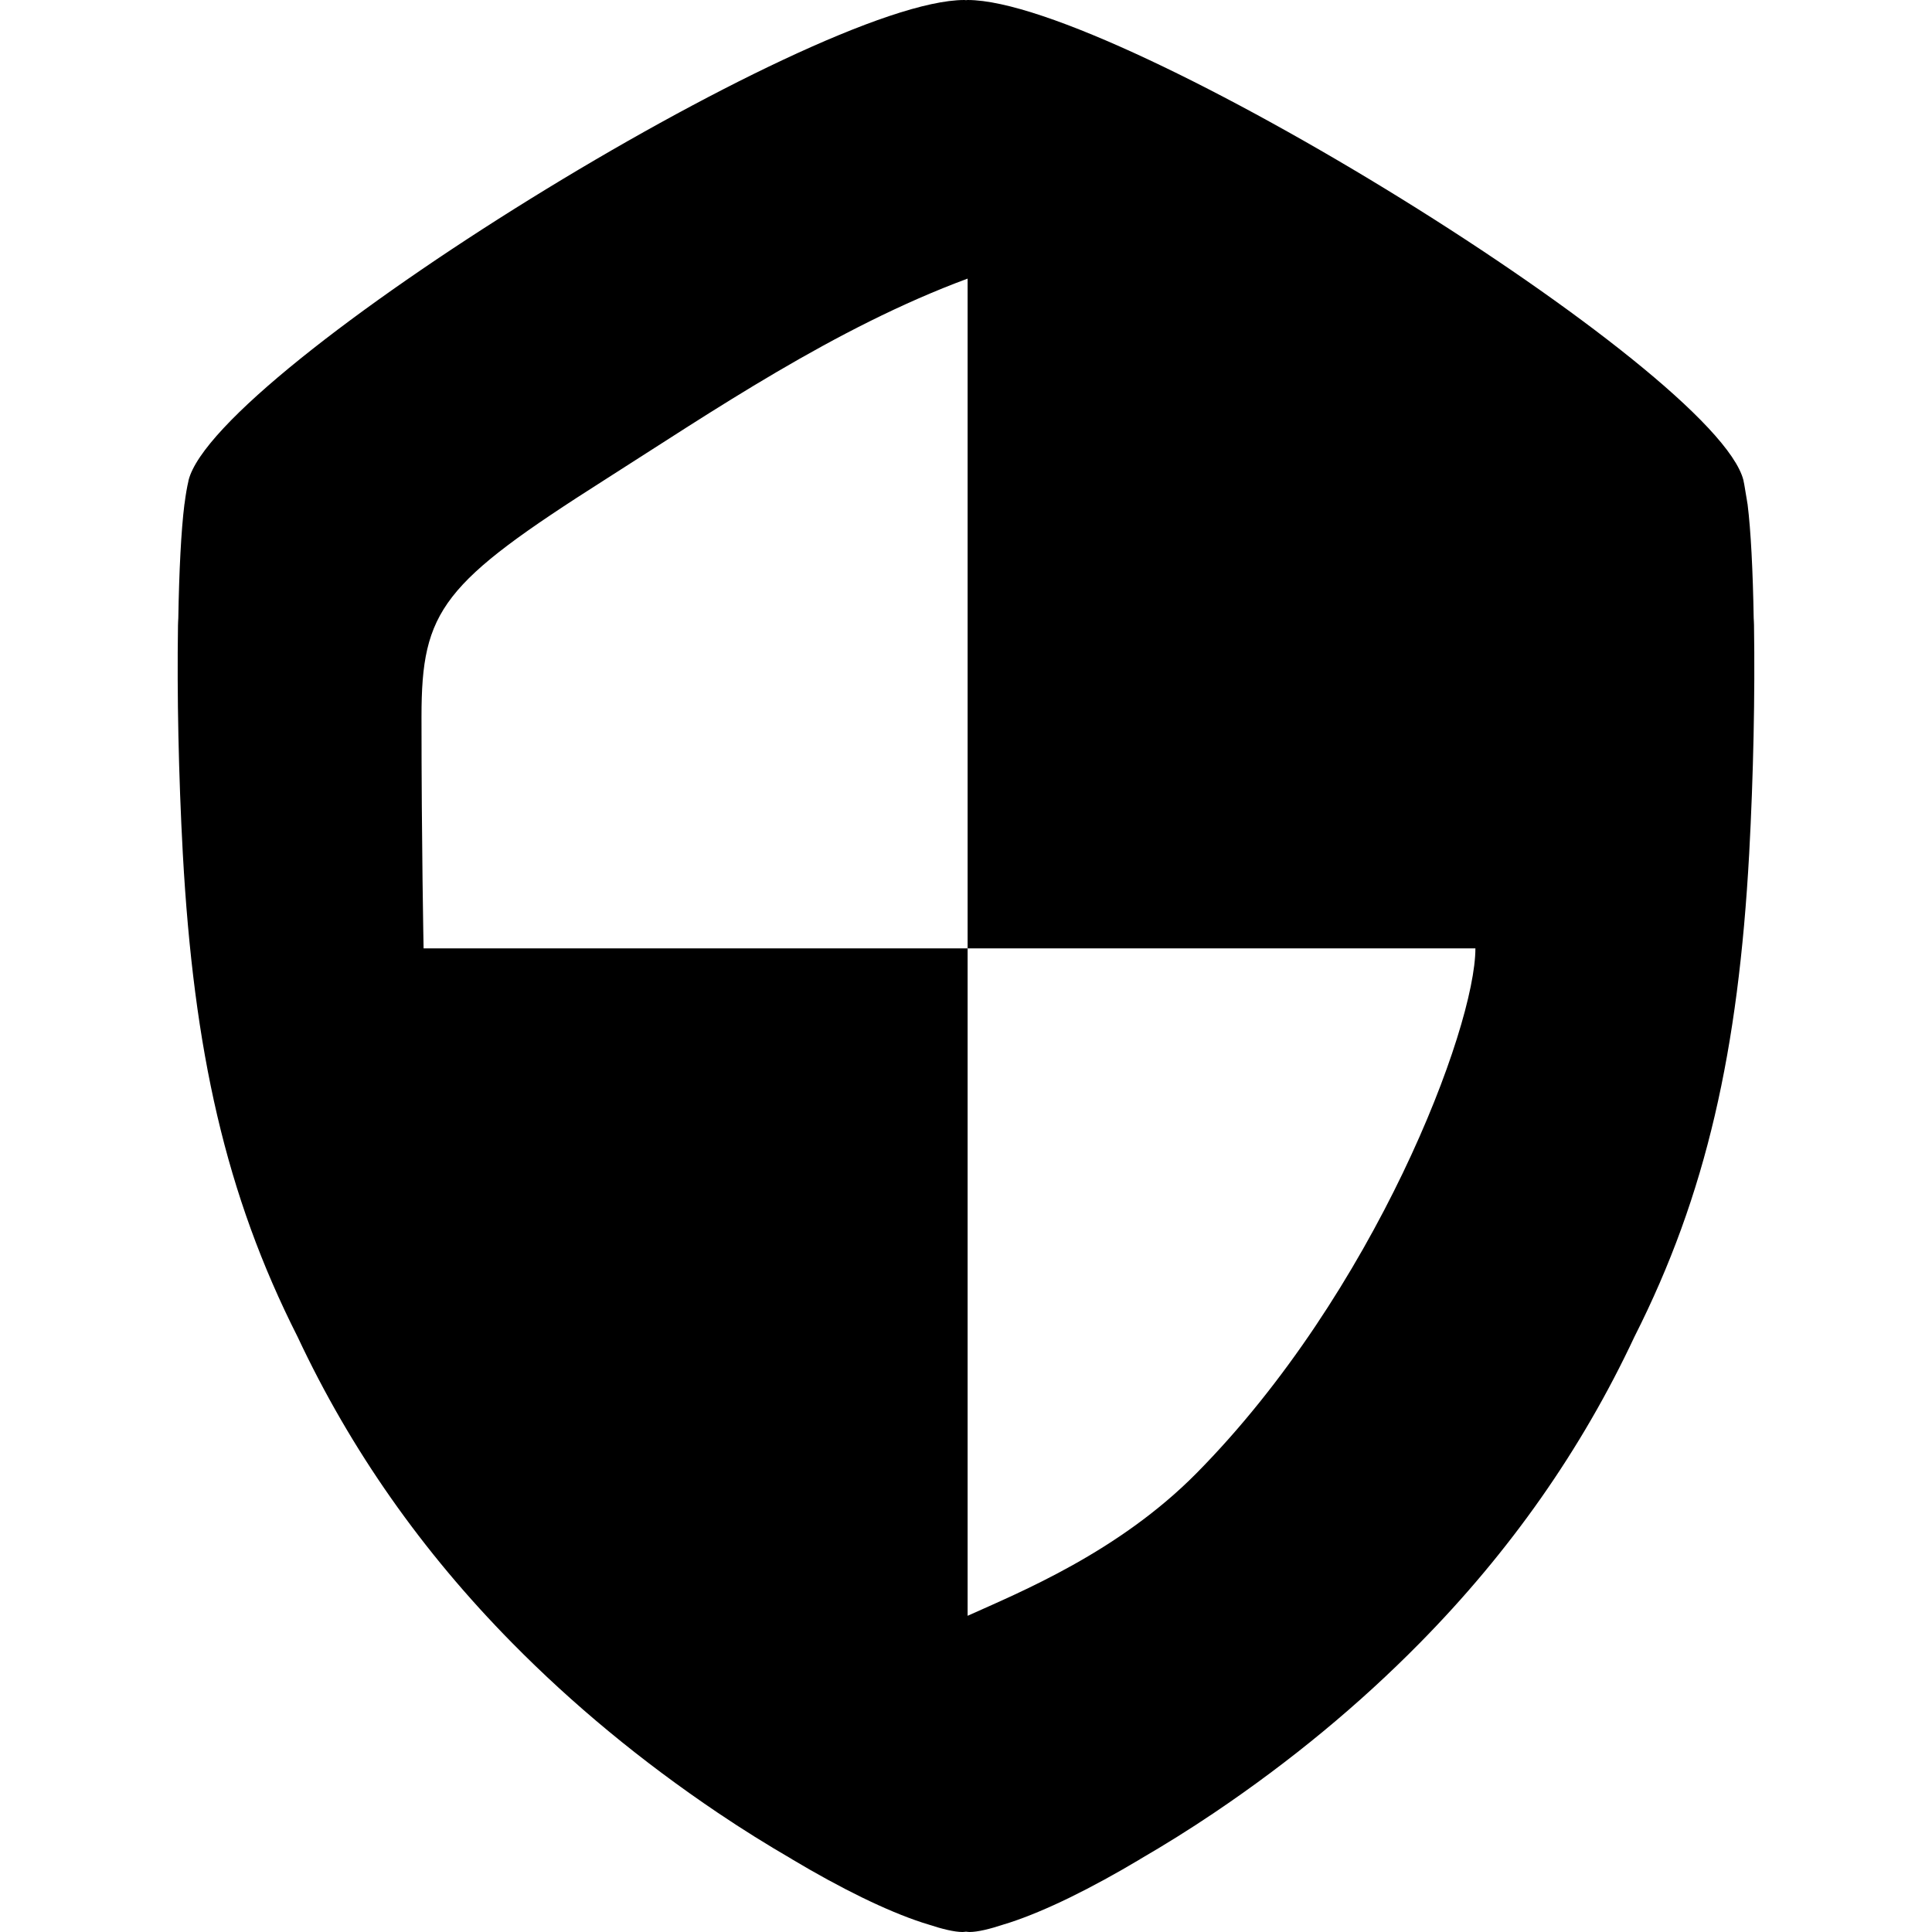
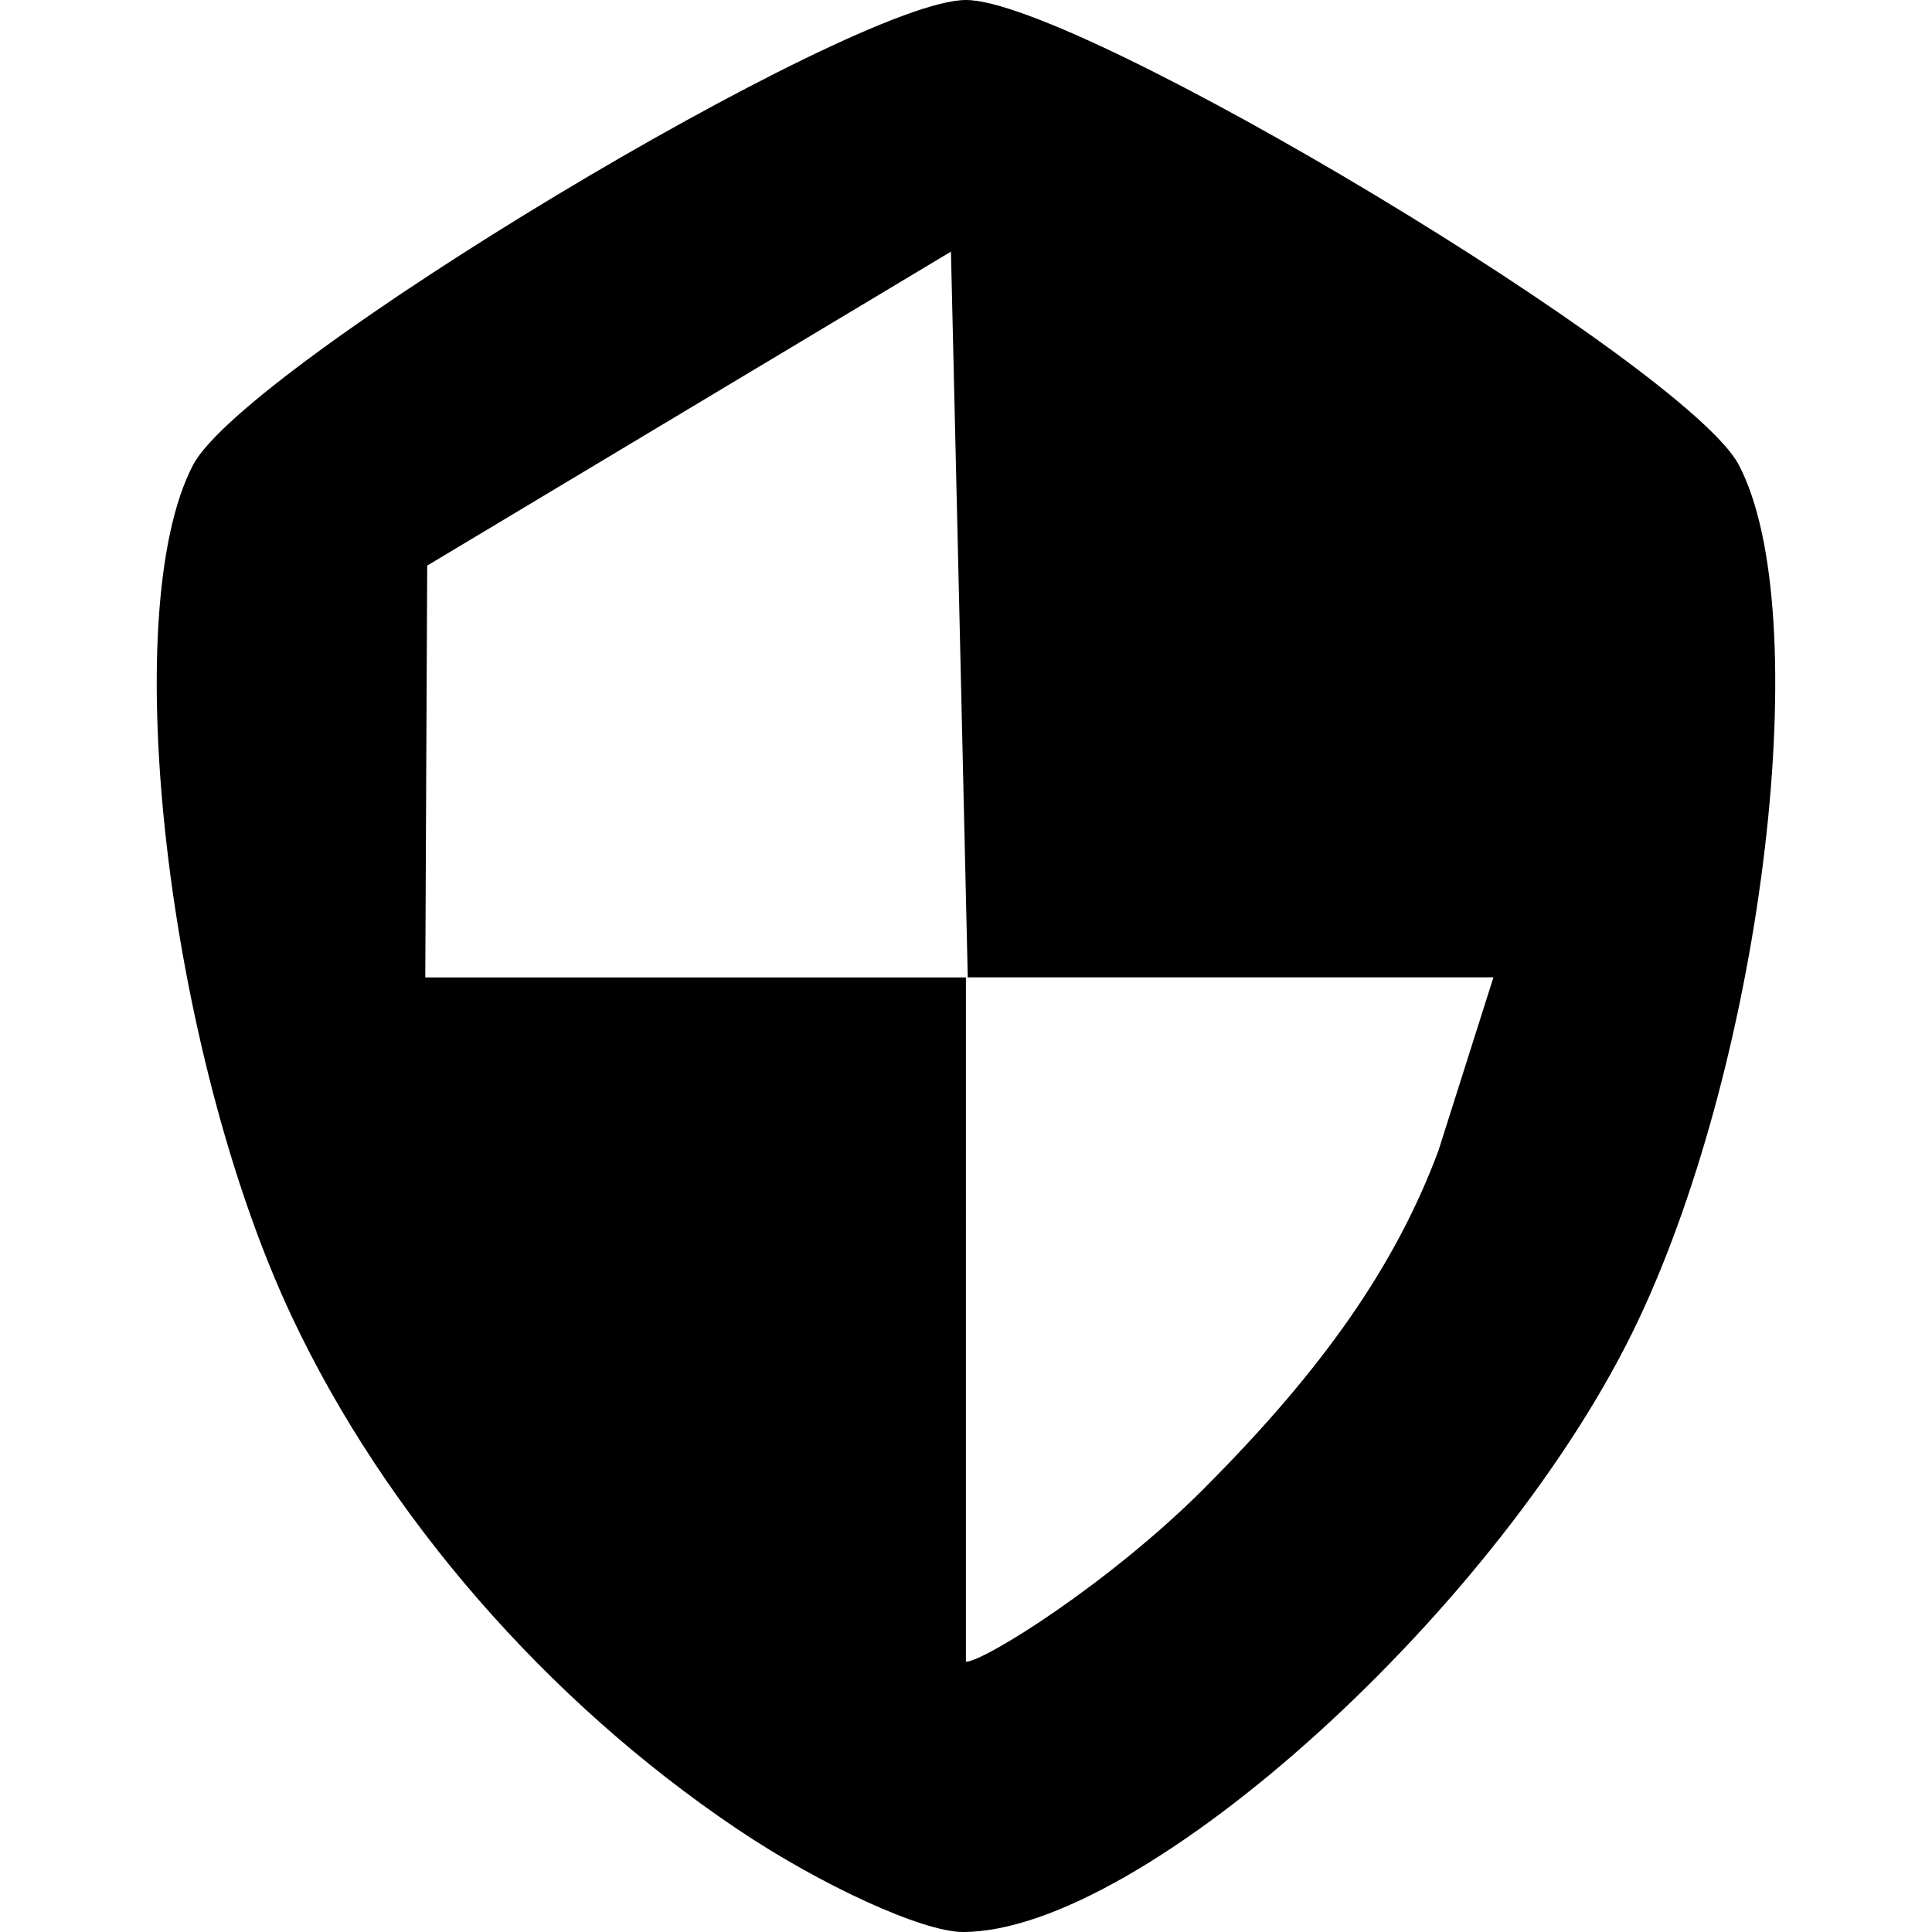
<svg xmlns="http://www.w3.org/2000/svg" width="24" height="24" viewBox="0 0 24 24">
-   <path fill="black" d="M 11.98 0 C 10.113 0 2.685 4.598 2.342 5.967 C 2.341 5.97 2.341 5.977 2.34 5.98 C 2.323 6.052 2.307 6.143 2.293 6.254 C 2.292 6.258 2.292 6.26 2.291 6.264 C 2.25 6.592 2.225 7.095 2.215 7.678 C 2.214 7.713 2.211 7.736 2.211 7.771 C 2.211 7.774 2.211 7.777 2.211 7.779 C 2.198 8.618 2.218 9.626 2.271 10.605 C 2.406 13.049 2.801 14.836 3.697 16.607 C 4.356 18.013 5.245 19.276 6.363 20.41 C 7.112 21.17 7.961 21.875 8.92 22.521 C 9.221 22.724 9.531 22.917 9.836 23.094 C 9.837 23.094 9.837 23.095 9.838 23.096 C 10.443 23.457 11.008 23.736 11.457 23.883 C 11.483 23.891 11.506 23.899 11.531 23.906 C 11.706 23.964 11.857 24 11.957 24 C 11.97 24 11.987 23.997 12 23.996 C 12.013 23.997 12.03 24 12.043 24 C 12.143 24 12.294 23.964 12.469 23.906 C 12.494 23.899 12.517 23.891 12.543 23.883 C 12.992 23.736 13.557 23.457 14.162 23.096 C 14.163 23.095 14.163 23.094 14.164 23.094 C 14.469 22.917 14.779 22.724 15.08 22.521 C 16.039 21.875 16.888 21.17 17.637 20.41 C 18.755 19.276 19.644 18.013 20.303 16.607 C 21.199 14.836 21.594 13.049 21.729 10.605 C 21.782 9.626 21.802 8.618 21.789 7.779 C 21.789 7.777 21.789 7.774 21.789 7.771 C 21.789 7.77 21.789 7.769 21.789 7.768 C 21.789 7.733 21.786 7.711 21.785 7.678 C 21.775 7.095 21.75 6.592 21.709 6.264 C 21.708 6.26 21.708 6.258 21.707 6.254 C 21.701 6.207 21.694 6.179 21.688 6.139 C 21.678 6.084 21.67 6.021 21.66 5.98 C 21.659 5.977 21.659 5.97 21.658 5.967 C 21.315 4.598 13.887 0 12.02 0 C 12.014 1.8919663e-18 12.006 0.002 12 0.002 C 11.994 0.002 11.986 1.8919663e-18 11.98 0 z M 12.02 3.461 L 12.02 7.621 L 12.02 11.781 L 18.328 11.781 C 18.328 12.772 17.077 16.061 14.863 18.301 C 13.894 19.281 12.673 19.778 12.02 20.072 L 12.02 11.781 L 5.262 11.781 C 5.262 11.781 5.236 10.481 5.236 8.904 C 5.236 7.574 5.492 7.245 7.527 5.951 C 8.831 5.122 10.368 4.072 12.02 3.461 z" />
+   <path fill="black" d="M 9.152,22.717 C 6.792,21.128 4.792,18.828 3.63,16.366 2.078,13.08 1.441,7.599 2.399,5.775 3.047,4.541 10.595,0 11.999,0 c 1.404,0 8.952,4.541 9.601,5.775 0.962,1.832 0.319,7.307 -1.247,10.623 C 18.68,19.943 14.201,24 11.962,24 11.464,24 10.2,23.423 9.152,22.717 Z M 14.954,18.493 c 1.487,-1.487 2.385,-2.78 2.914,-4.197 l 0.684,-2.155 H 15.328 12.022 L 11.917,7.58 11.813,3.126 8.56,5.076 l -3.253,1.95 -0.012,2.518 -0.012,2.598 h 3.358 3.358 l -1.02e-4,4.211 c -6e-6,0.275 0,4.29 0,4.29 0.222,0 1.773,-0.967 2.955,-2.149 z" />
</svg>
